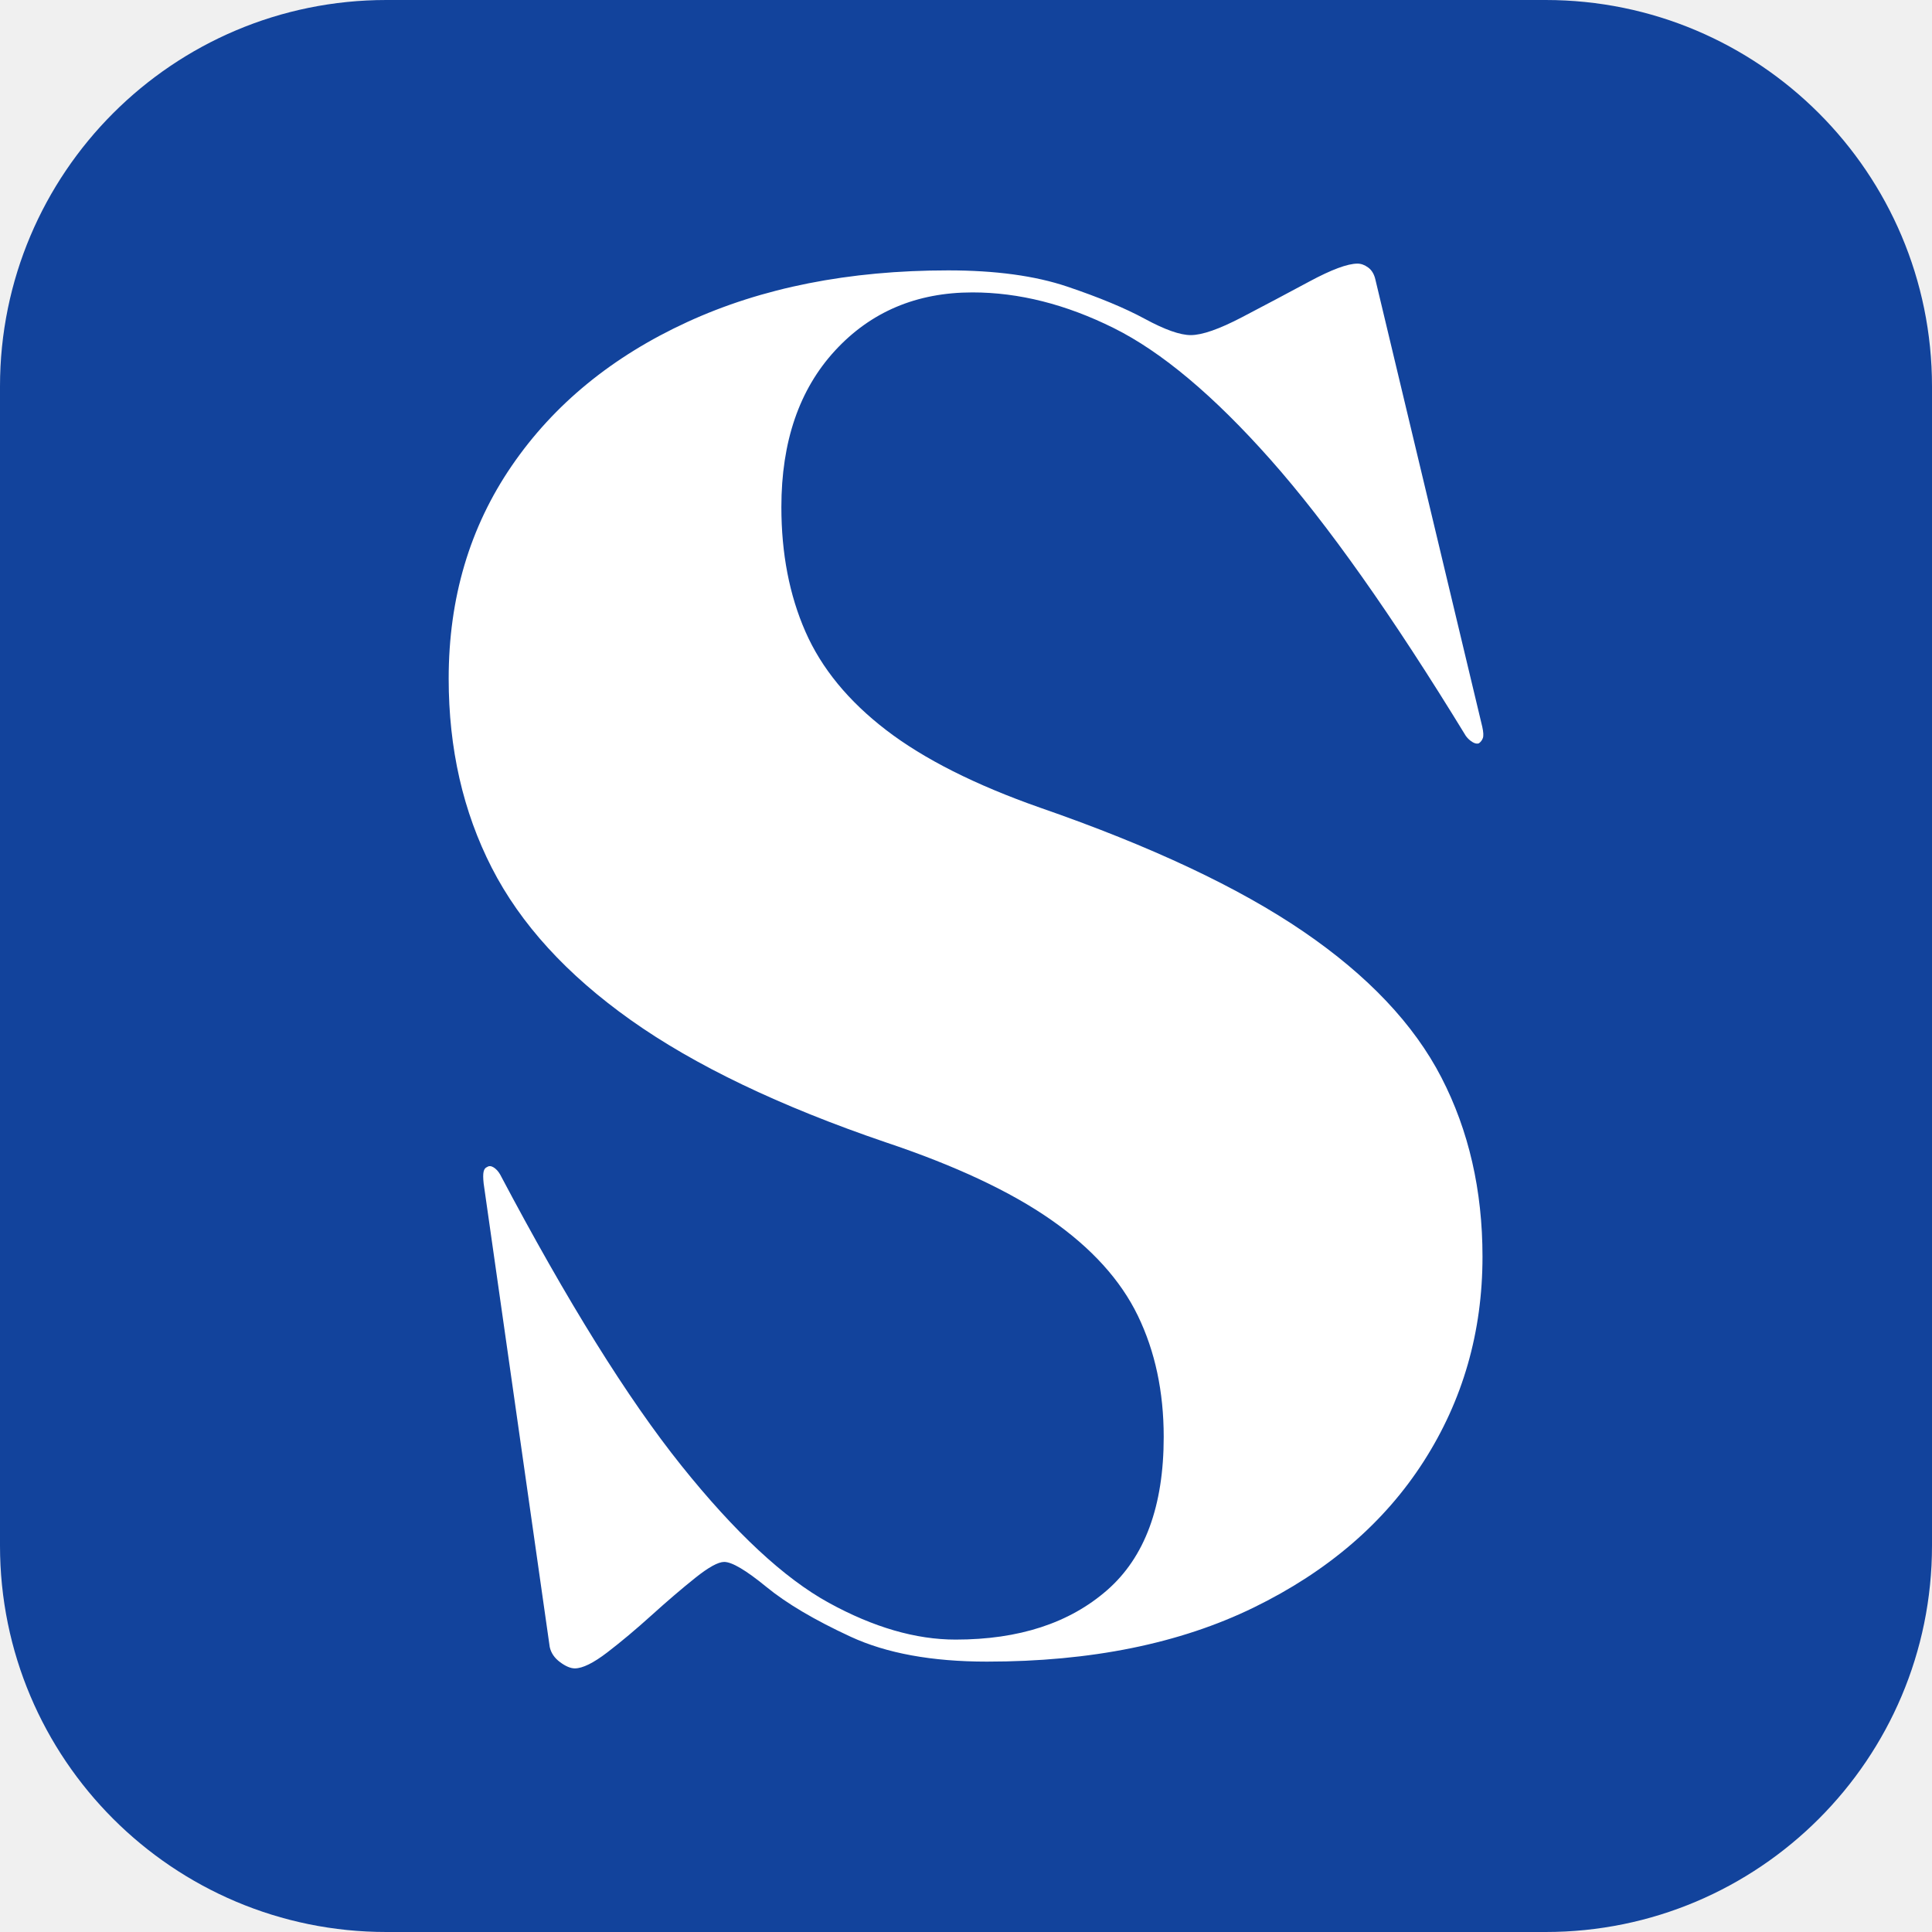
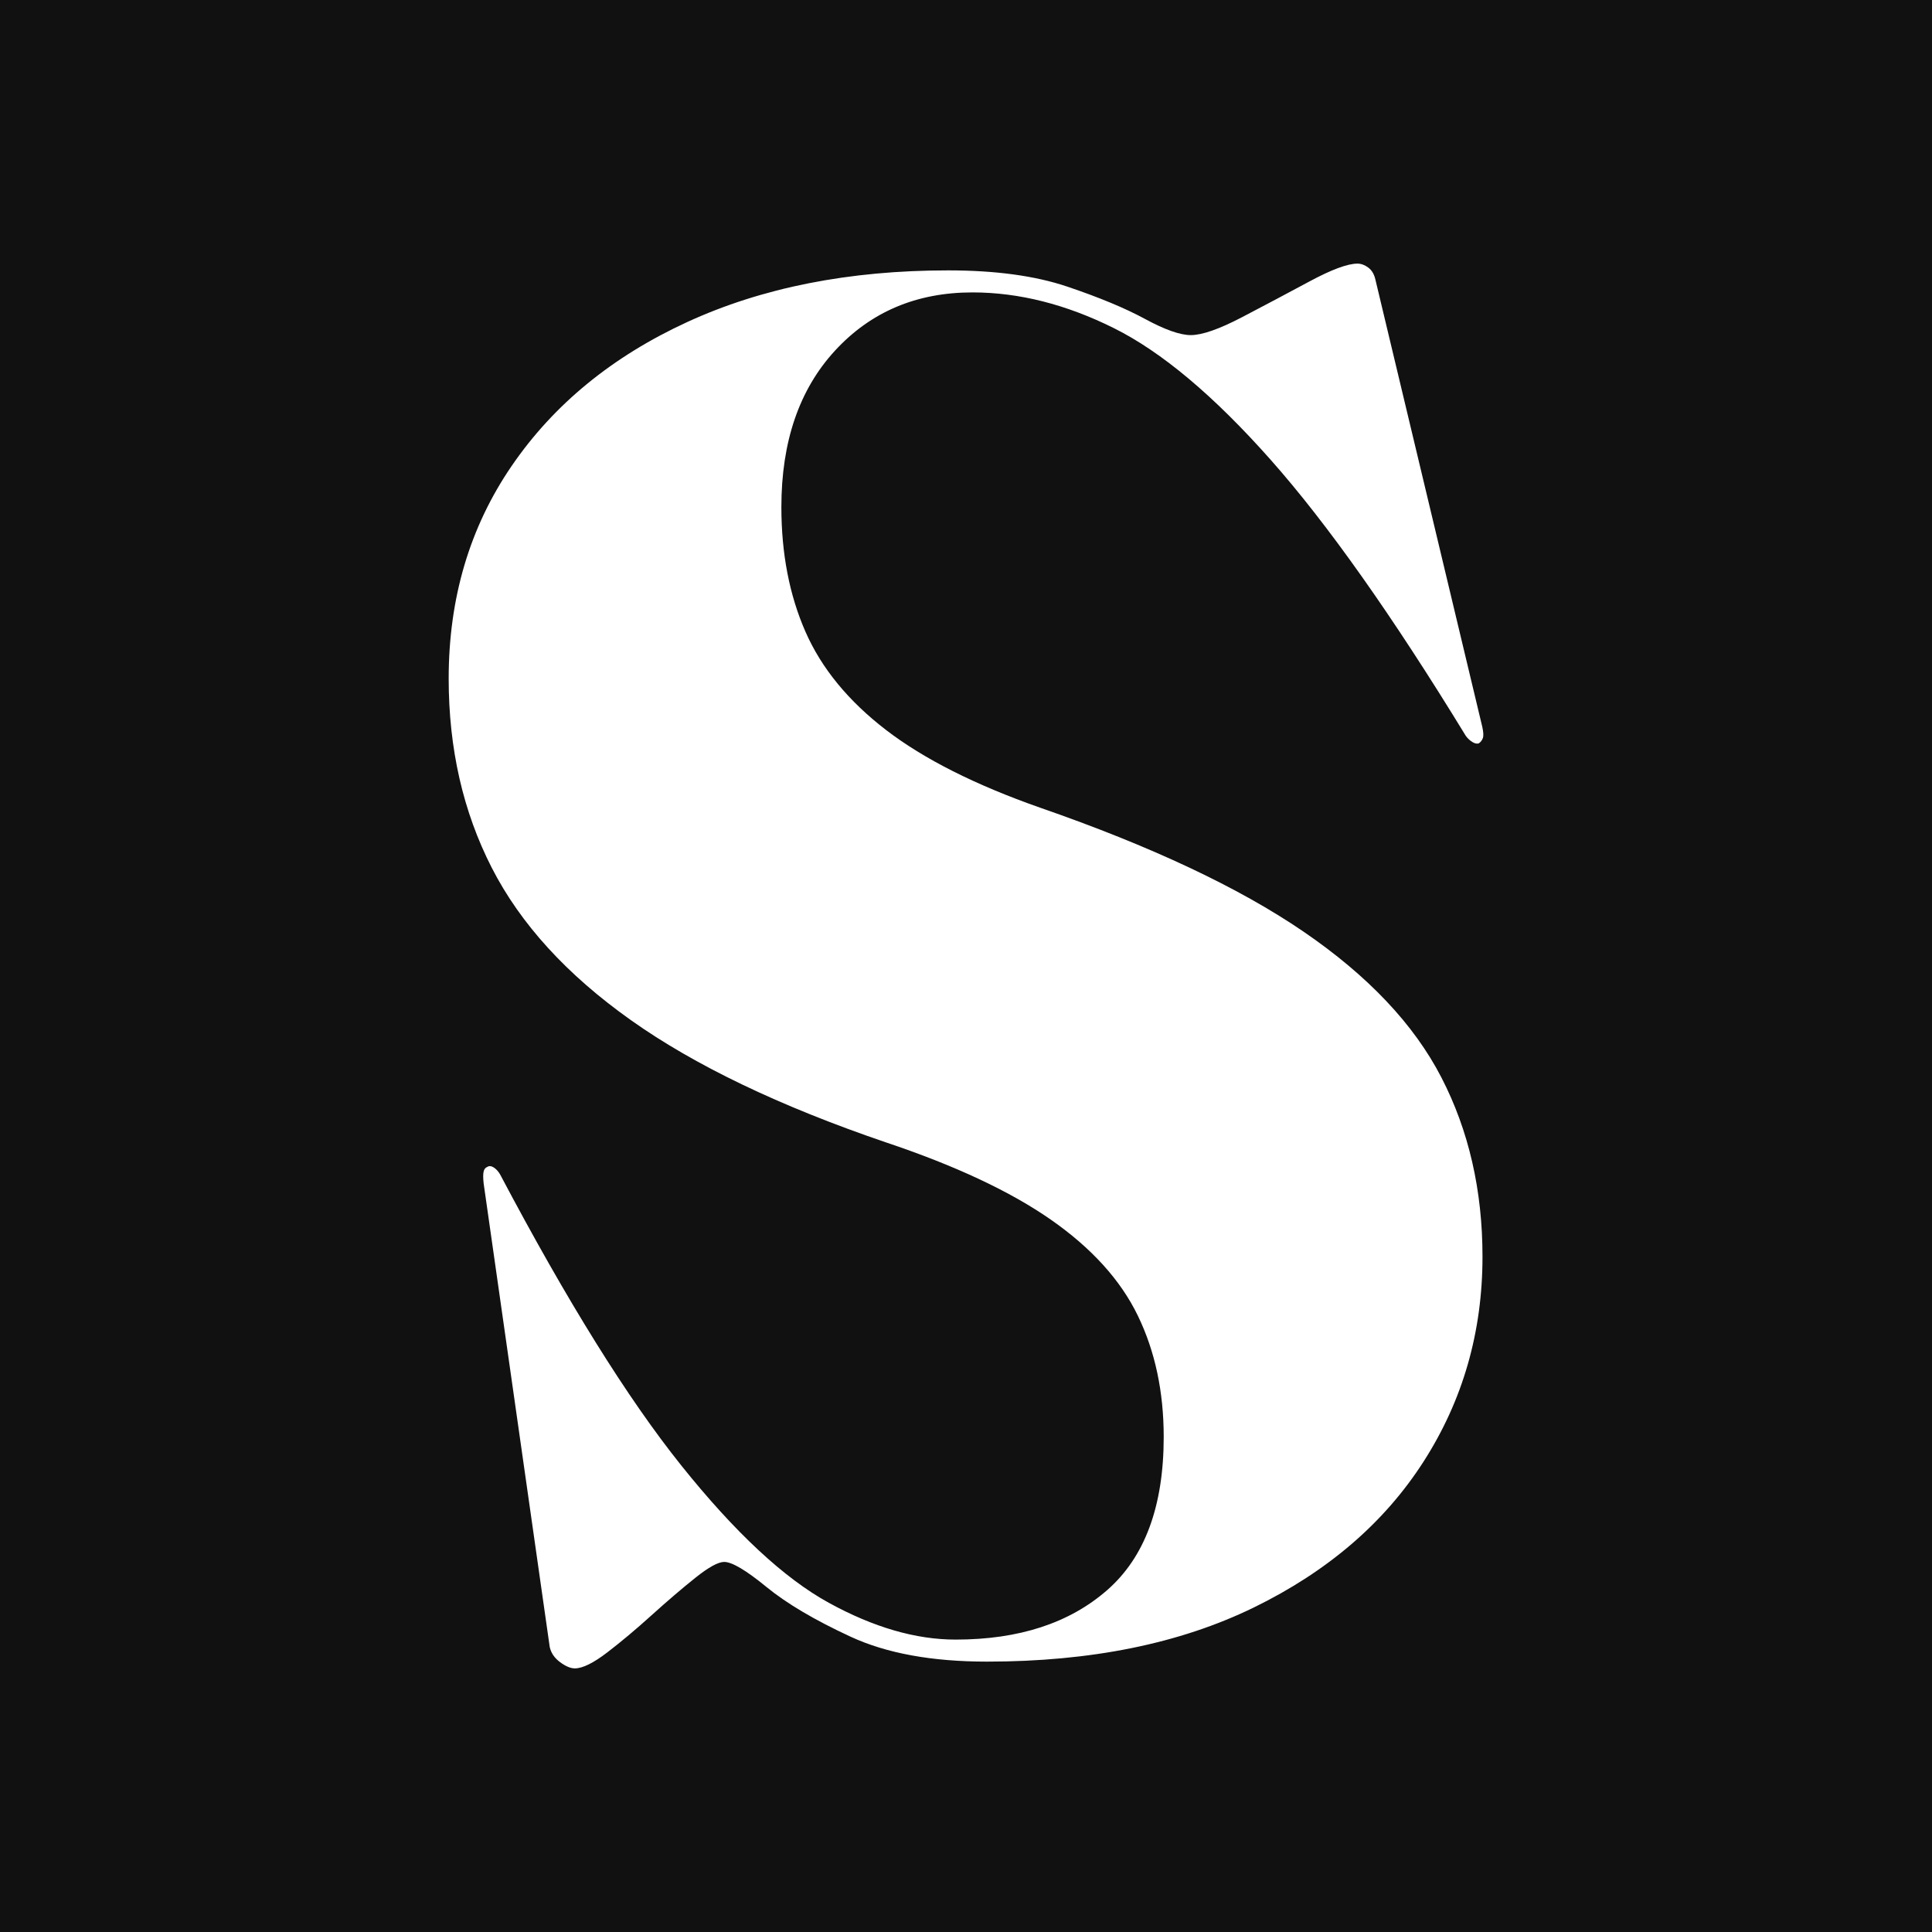
<svg xmlns="http://www.w3.org/2000/svg" viewBox="0 0 2000 2000" width="256" height="256" role="img" aria-label="Steinmetz">
-   <rect width="2000" height="2000" rx="400" fill="#12439c" />
+   <rect width="2000" height="2000" rx="0" fill="#111112" />
  <g fill="#ffffff" transform="translate(410.67,1699.90) scale(1,-1)">
    <path d="M611 -20.2Q525.601 -20.2 469.851 5.6Q414.101 31.4 382.602 57.2Q351.102 83 339.002 83Q329.702 83 309.001 66.45Q288.301 49.9 263.95 27.9Q239.6 5.9 217.999 -10.65Q196.399 -27.2 184.398 -27.2Q177.798 -27.2 169.098 -20.75Q160.398 -14.3 158.398 -5L89.999 474.804Q89.099 483.104 89.949 486.954Q90.799 490.804 93.599 491.804Q96.499 493.804 100.349 491.404Q104.199 489.004 106.999 484.204Q211.2 287.002 294.551 182.901Q377.901 78.801 447.301 40.7Q516.7 2.6 578.599 2.6Q676.899 2.6 735.448 53.8Q793.998 104.999 793.998 212.398Q793.998 282.598 767.248 337.848Q740.498 393.098 677.398 437.147Q614.299 481.197 506.2 517.396Q341.599 573.496 242.299 643.946Q142.999 714.397 98.398 801.597Q53.798 888.798 53.798 997.398Q53.798 1122.399 119.099 1217.699Q184.399 1313 300.7 1366.5Q417.001 1420 570.802 1420Q644.301 1420 694.001 1403.25Q743.701 1386.501 774.6 1369.751Q805.5 1353.001 822 1353.001Q839.601 1353.001 875.002 1371.501Q910.402 1390.001 944.803 1408.5Q979.204 1427 994.604 1427Q1000.204 1427 1005.754 1422.9Q1011.305 1418.8 1013.205 1410.2L1123.805 947.397Q1125.605 939.197 1124.355 935.797Q1123.105 932.397 1120.205 930.397Q1117.405 929.397 1113.555 931.747Q1109.705 934.097 1106.805 937.997Q992.703 1124.699 904.652 1223.999Q816.602 1323.3 742.352 1360.25Q668.102 1397.2 596.003 1397.2Q509.204 1397.2 453.705 1336.9Q398.206 1276.601 398.206 1175.002Q398.206 1102.702 423.156 1045.903Q448.106 989.103 506.655 944.153Q565.205 899.204 666.003 863.804Q838.404 804.004 938.604 735.554Q1038.805 667.104 1081.405 584.604Q1124.005 502.103 1124.005 399.003Q1124.005 282.002 1063.055 186.951Q1002.104 91.901 887.303 35.85Q772.502 -20.2 611 -20.2Z" />
  </g>
</svg>
